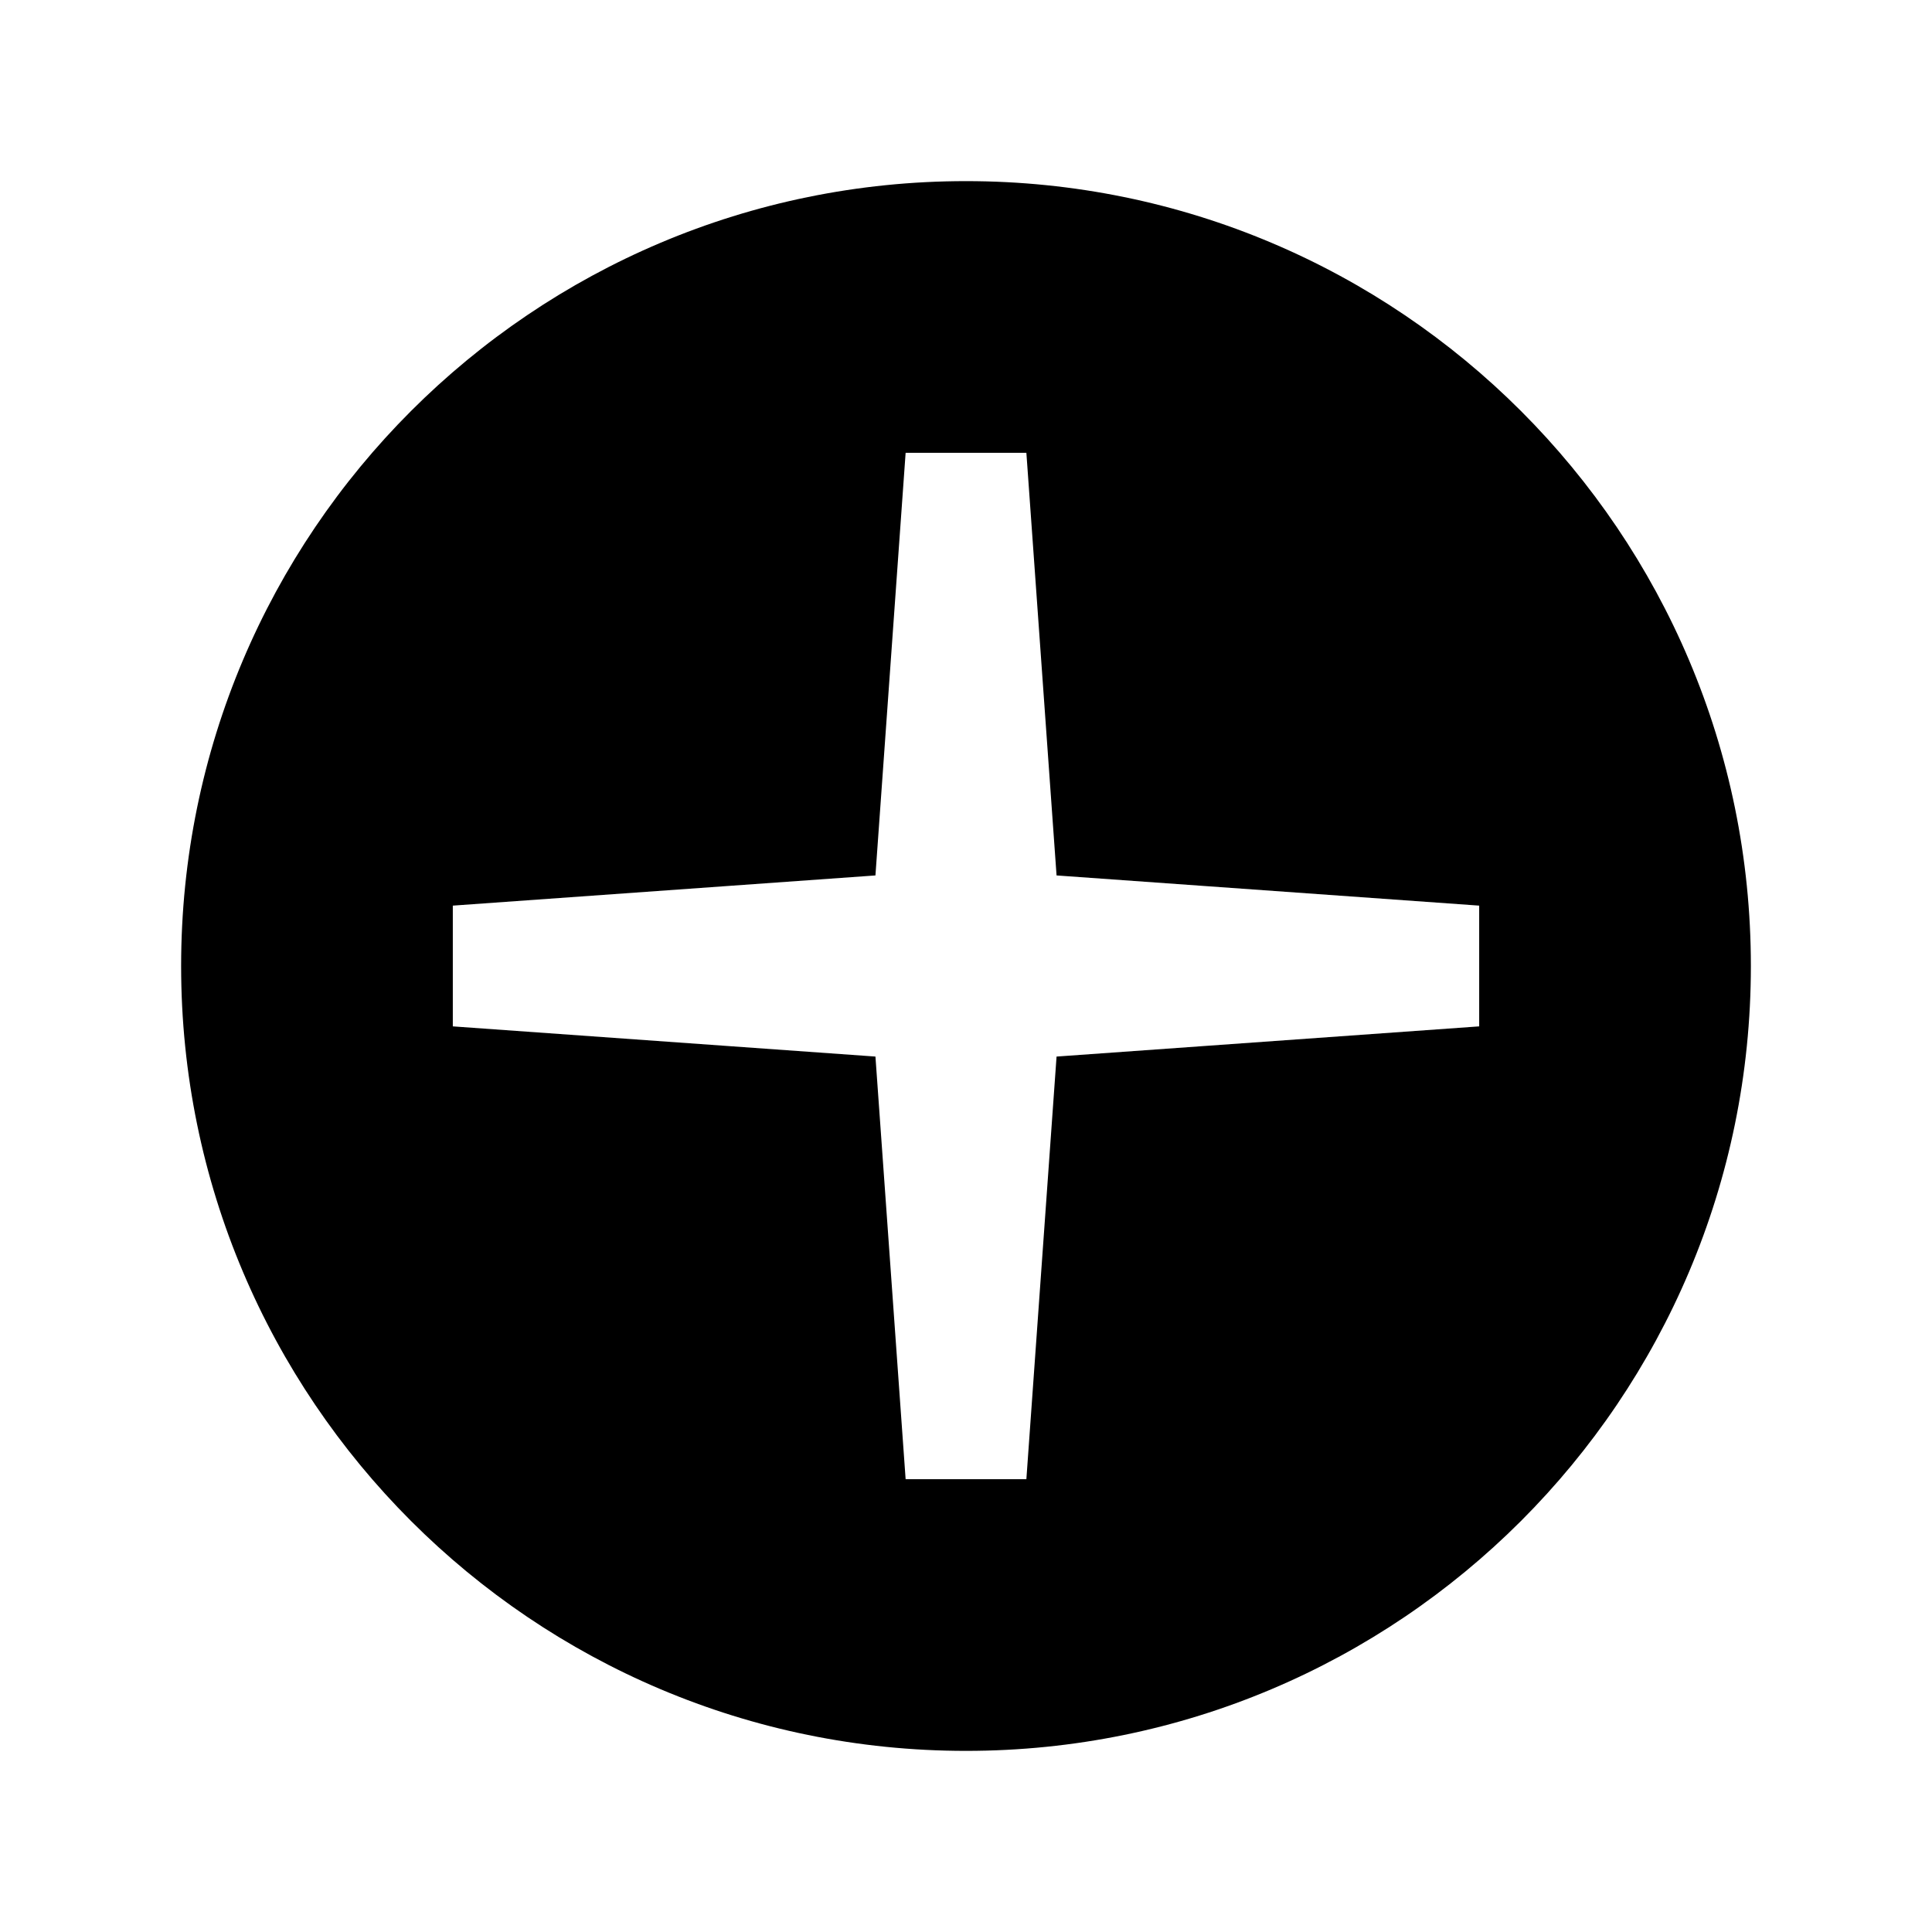
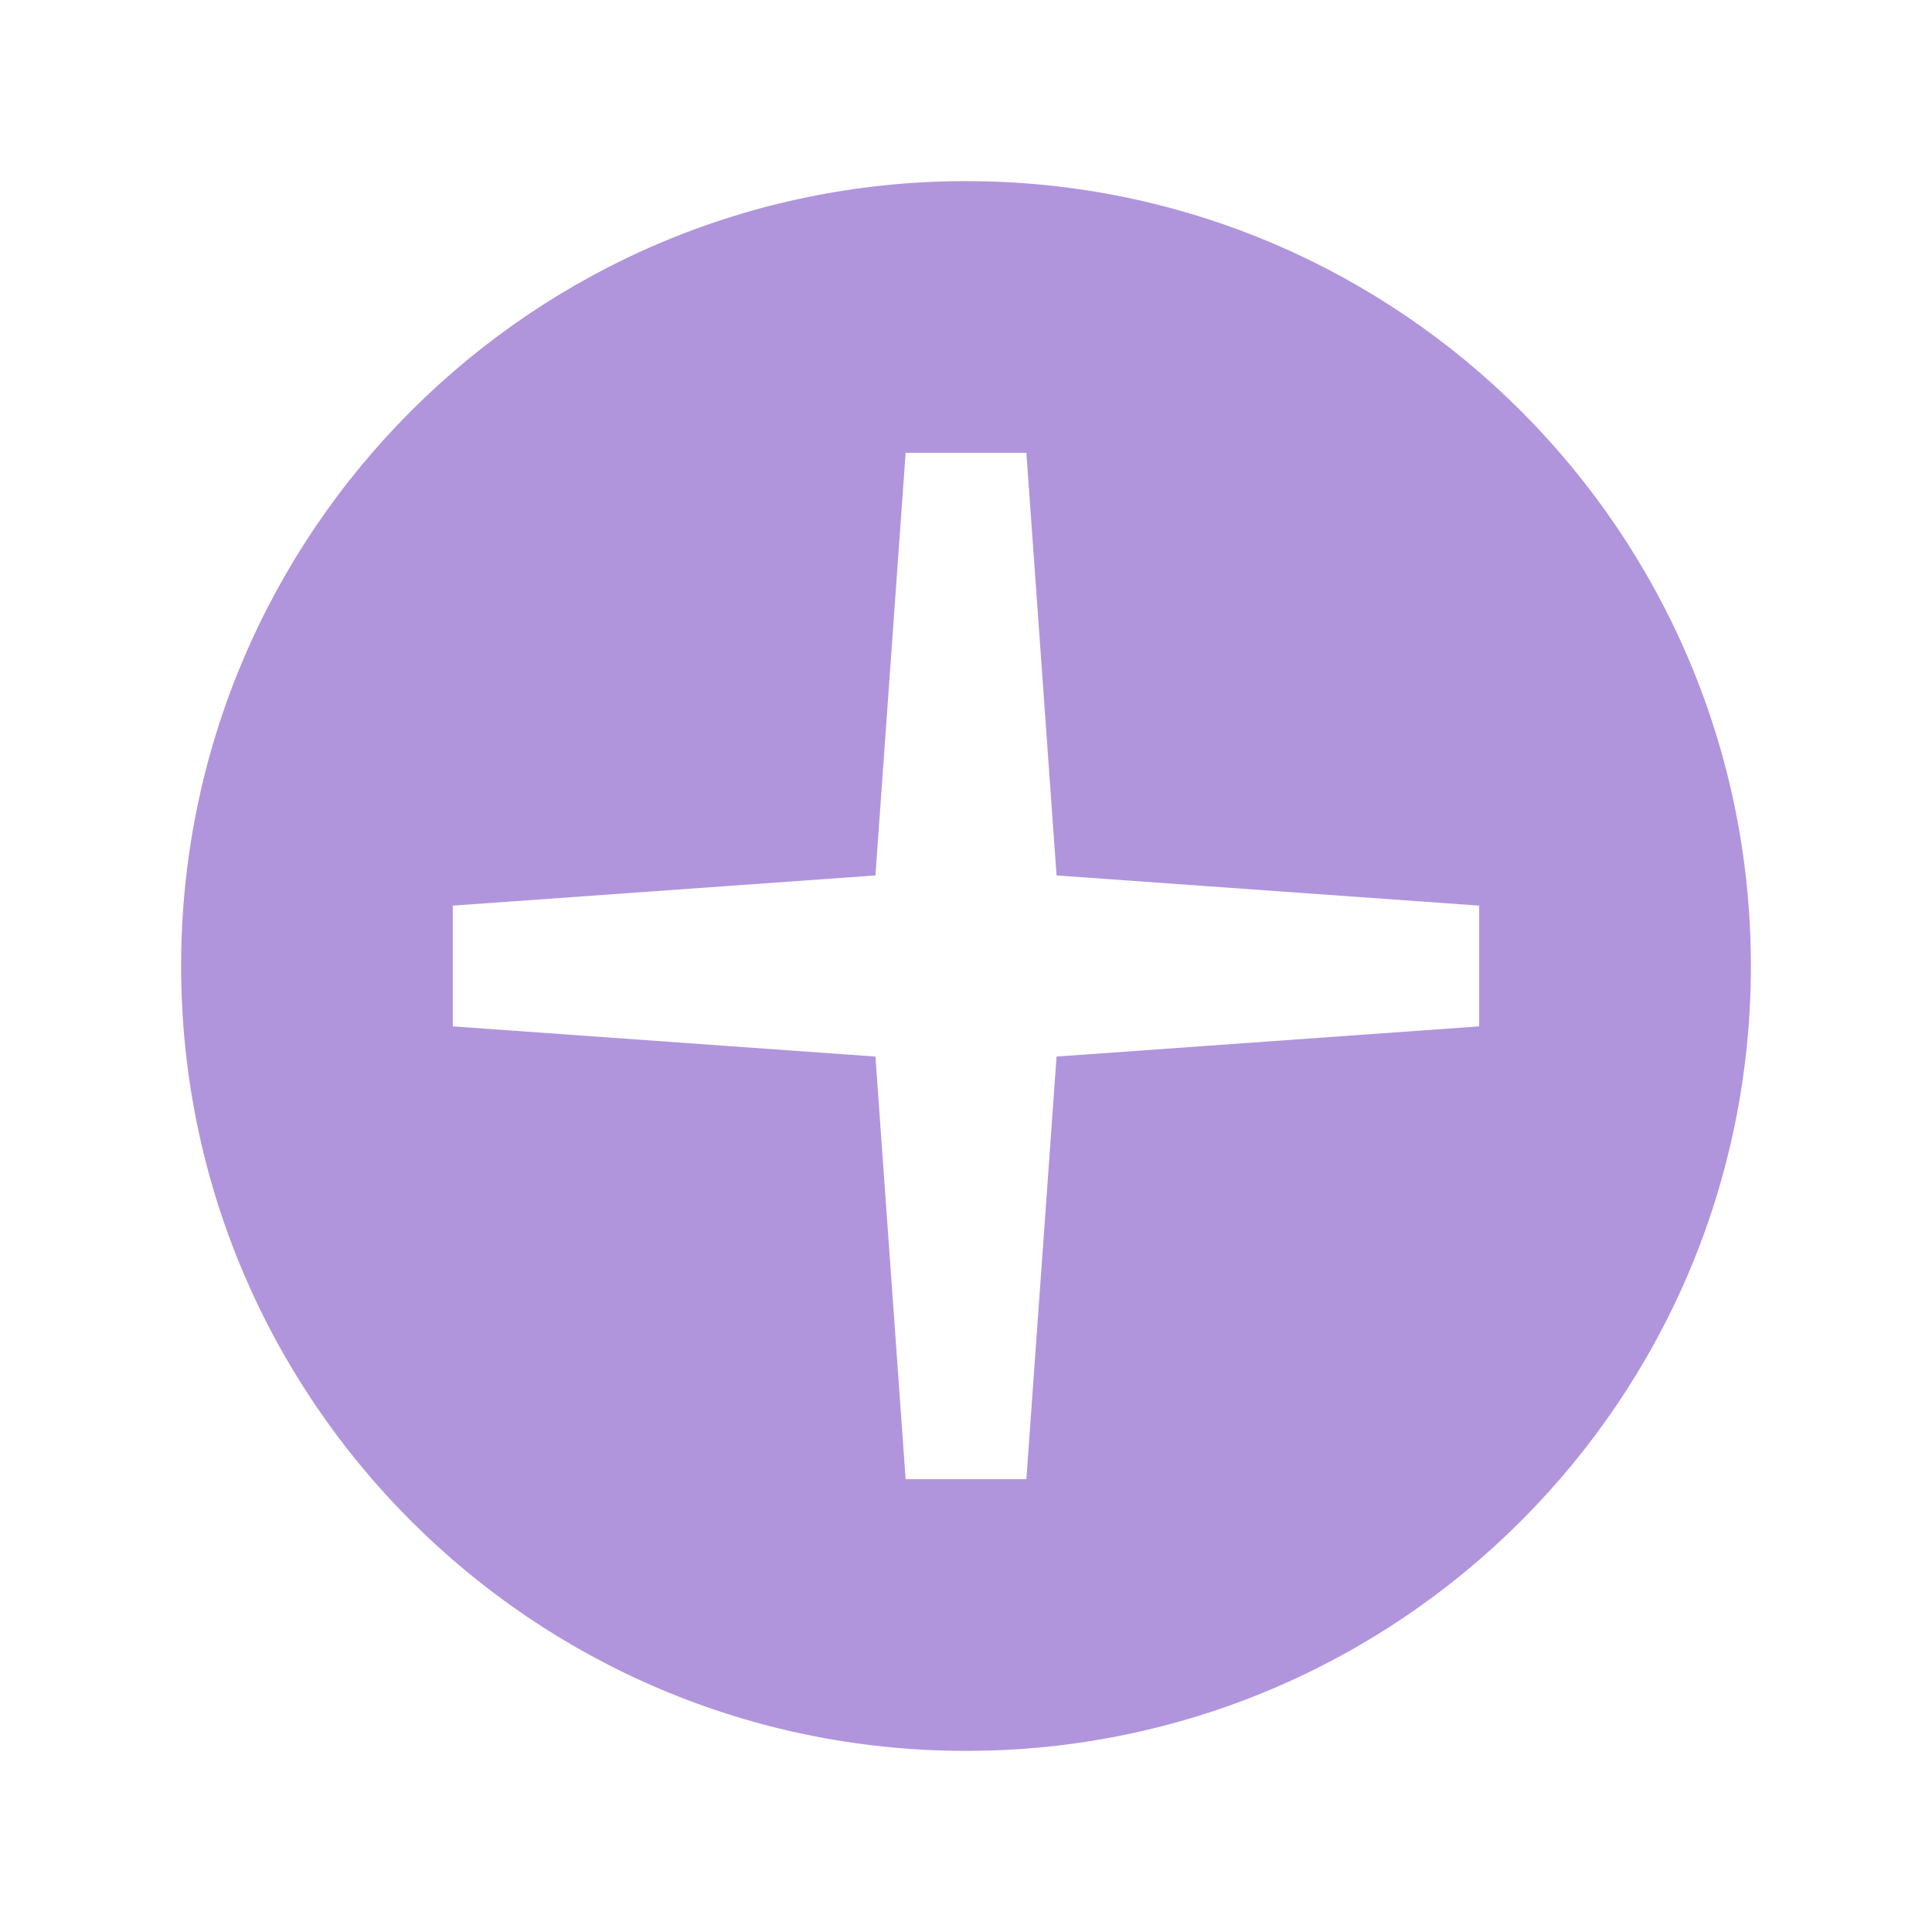
- <svg xmlns="http://www.w3.org/2000/svg" viewBox="0 0 64 64" width="64px" height="64px">
+ <svg xmlns="http://www.w3.org/2000/svg" fill="rgb(176, 149, 221)" viewBox="0 0 64 64" width="64px" height="64px">
  <path d="M32,6C17.641,6,6,17.641,6,32s11.641,26,26,26s26-11.641,26-26S46.359,6,32,6z M49,34l-14,1l-1,14h-4l-1-14l-14-1v-4l14-1 l1-14h4l1,14l14,1V34z" />
</svg>
